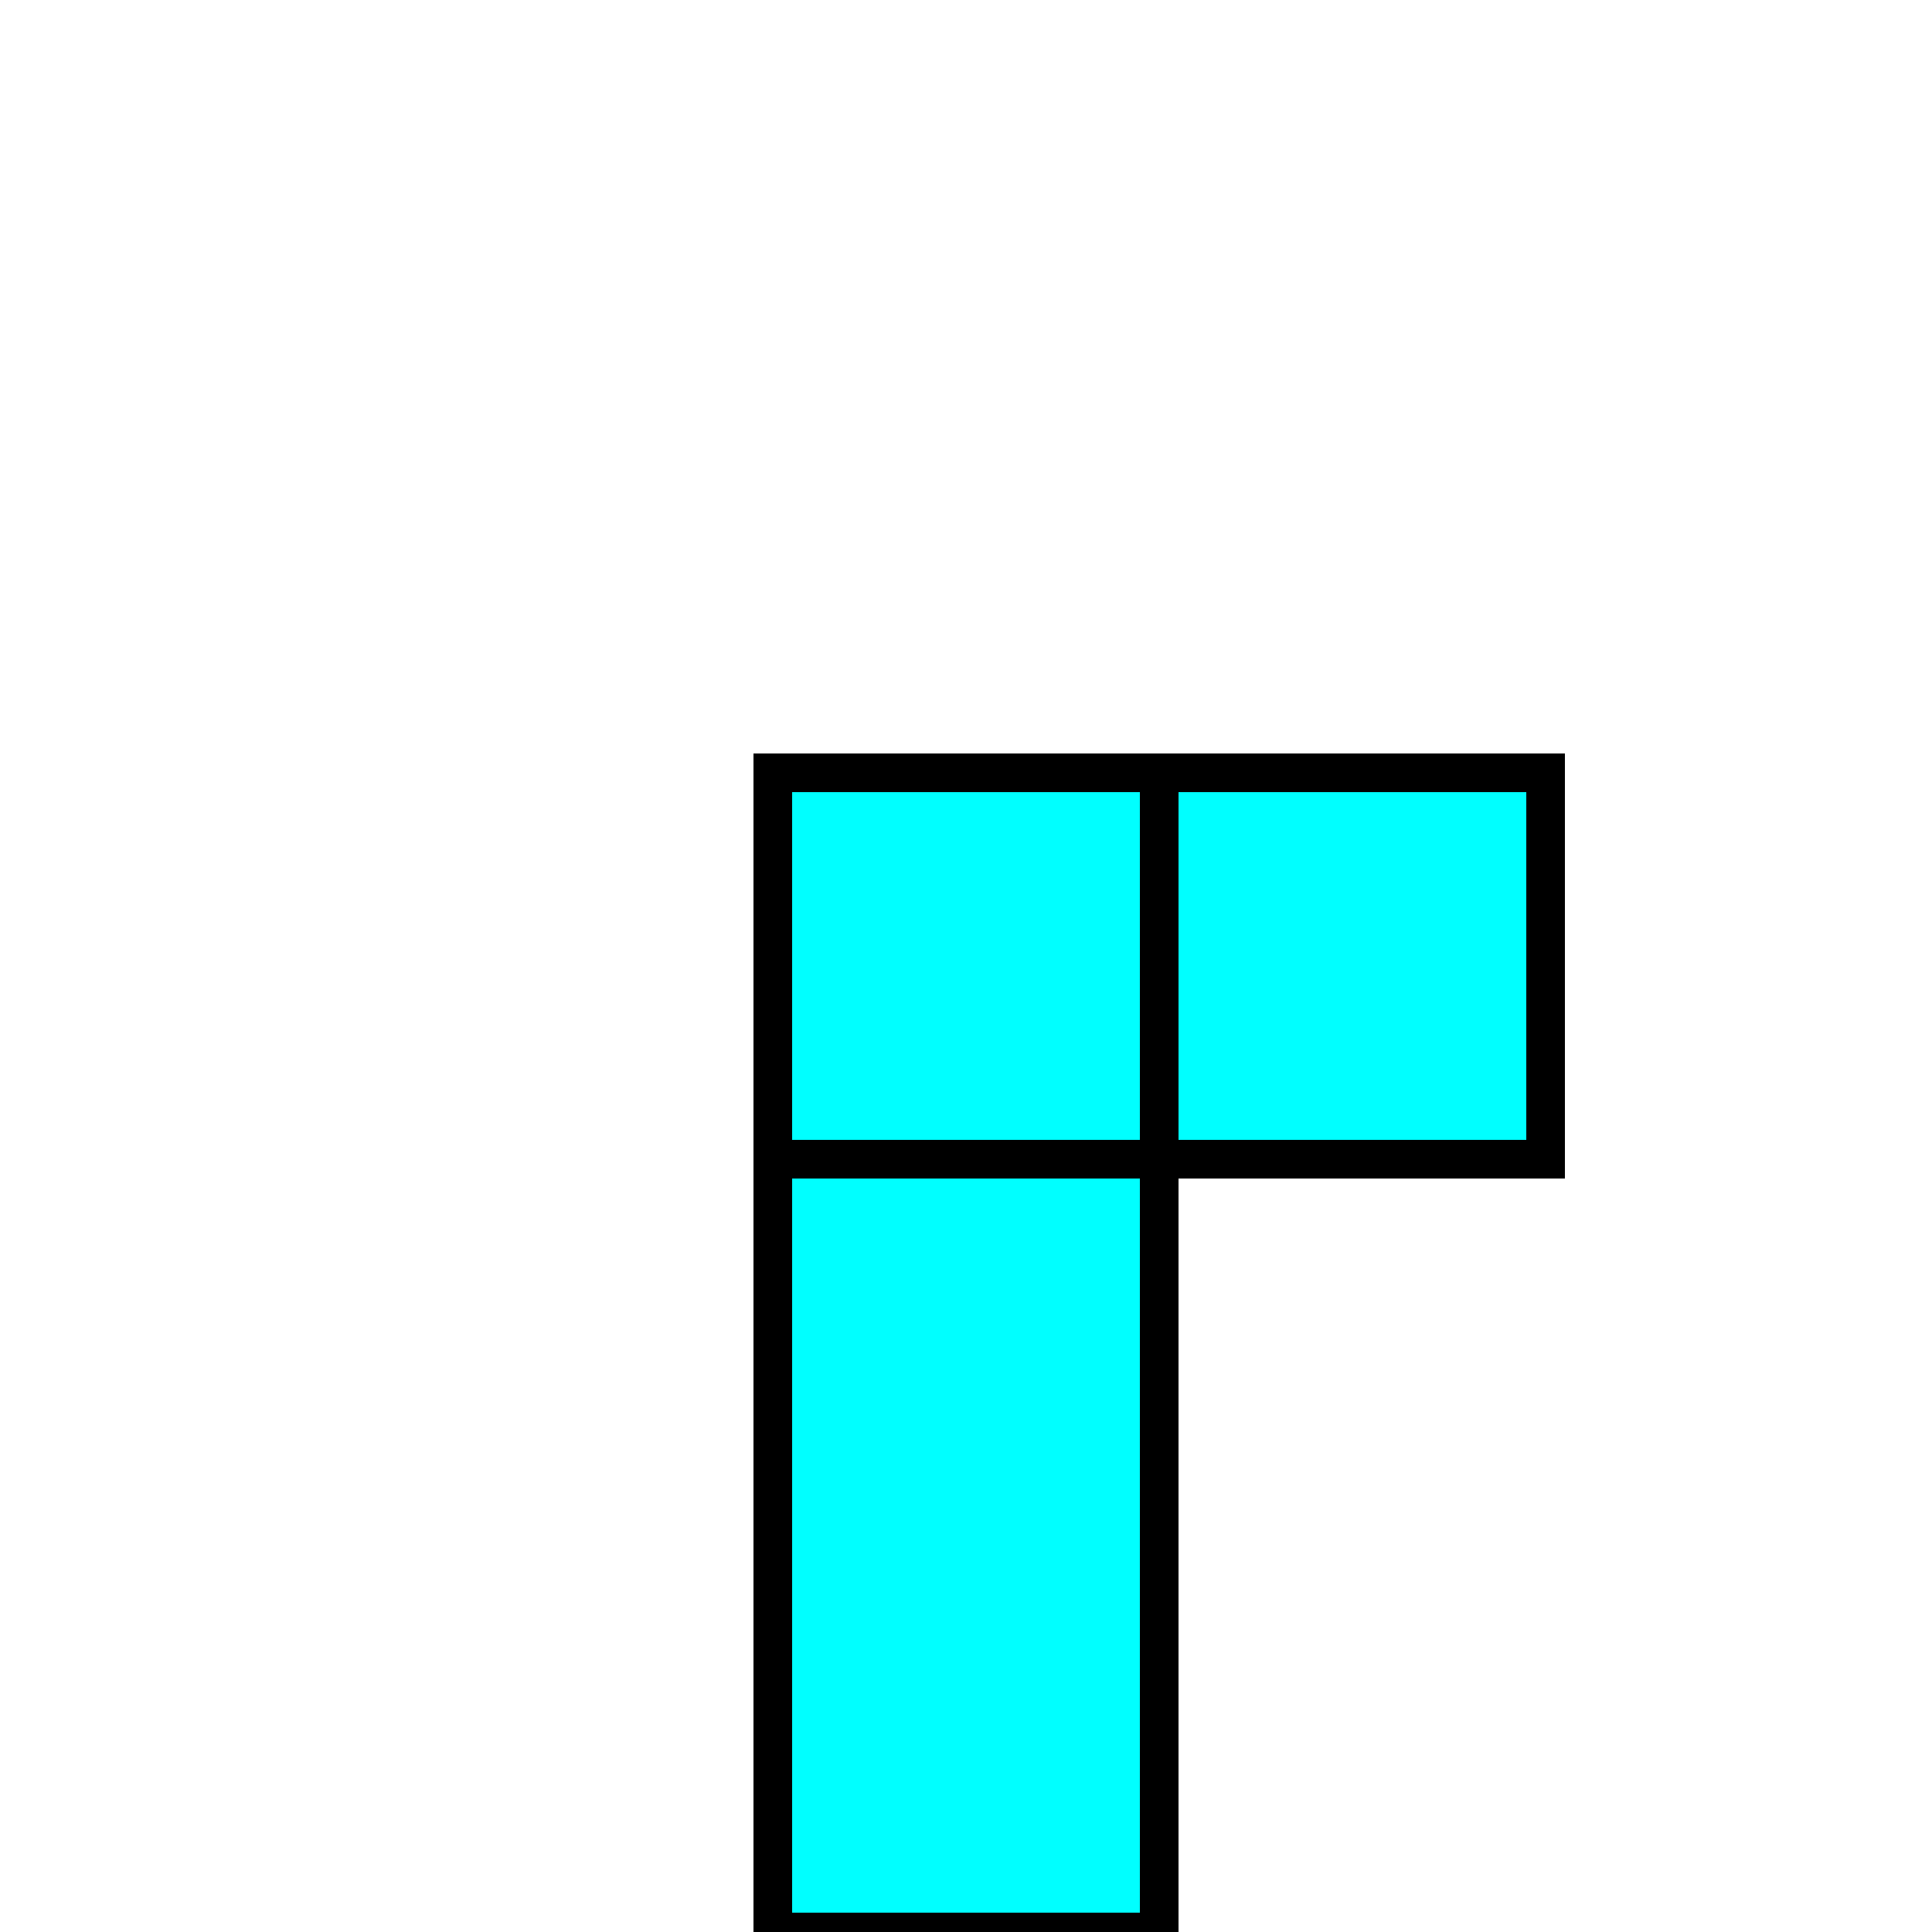
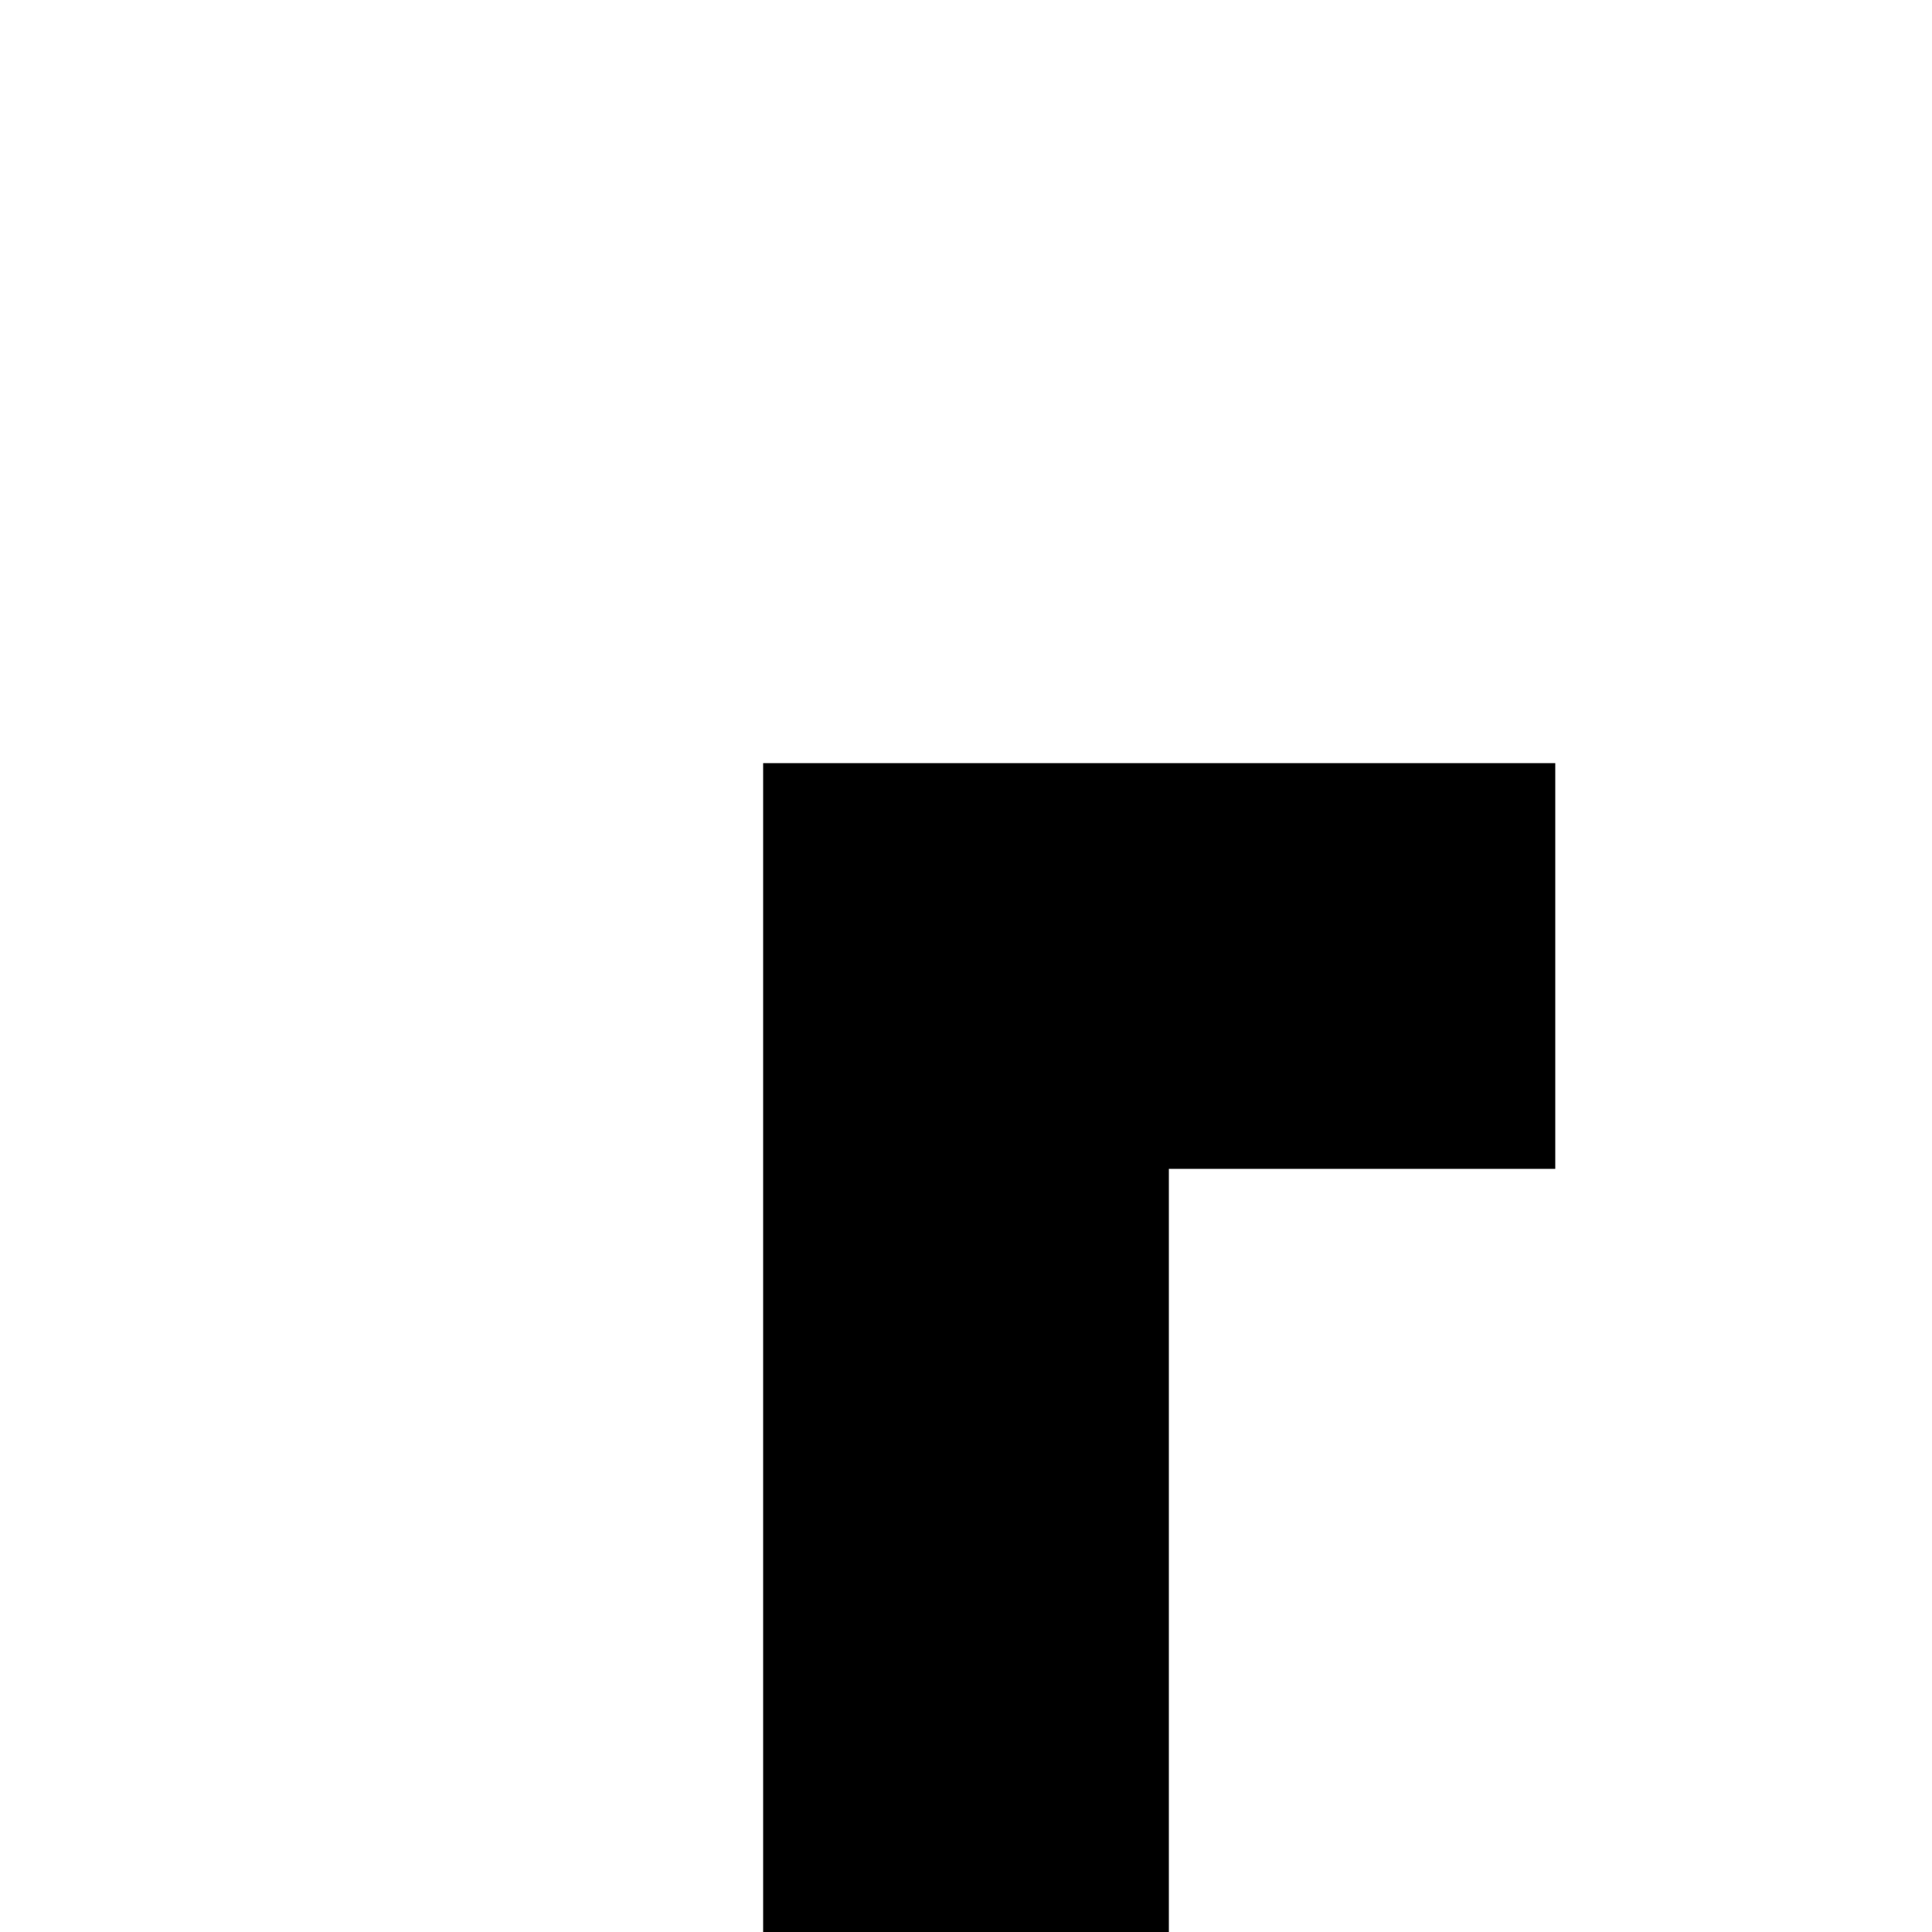
<svg xmlns="http://www.w3.org/2000/svg" version="1.1" id="Layer_1" x="0px" y="0px" viewBox="0 0 100 100" style="enable-background:new 0 0 100 100;" xml:space="preserve">
  <rect x="0" y="0" width="100" height="100" fill="none" />
-   <rect x="40" y="40" width="20" height="20" stroke="black" stroke-width="2" fill="#00FFFF" />
-   <rect x="60" y="40" width="20" height="20" stroke="black" stroke-width="2" fill="#00FFFF" />
-   <rect x="40" y="60" width="20" height="40" stroke="black" stroke-width="2" fill="#00FFFF" />
+   <polygon points="40,40 80,40 80,60 60,60 60,100 40,100" fill="#000000" />
+   <polygon points="40,40 80,40 80,60 60,60 60,100 40,100" stroke="black" fill="none" />
</svg>
